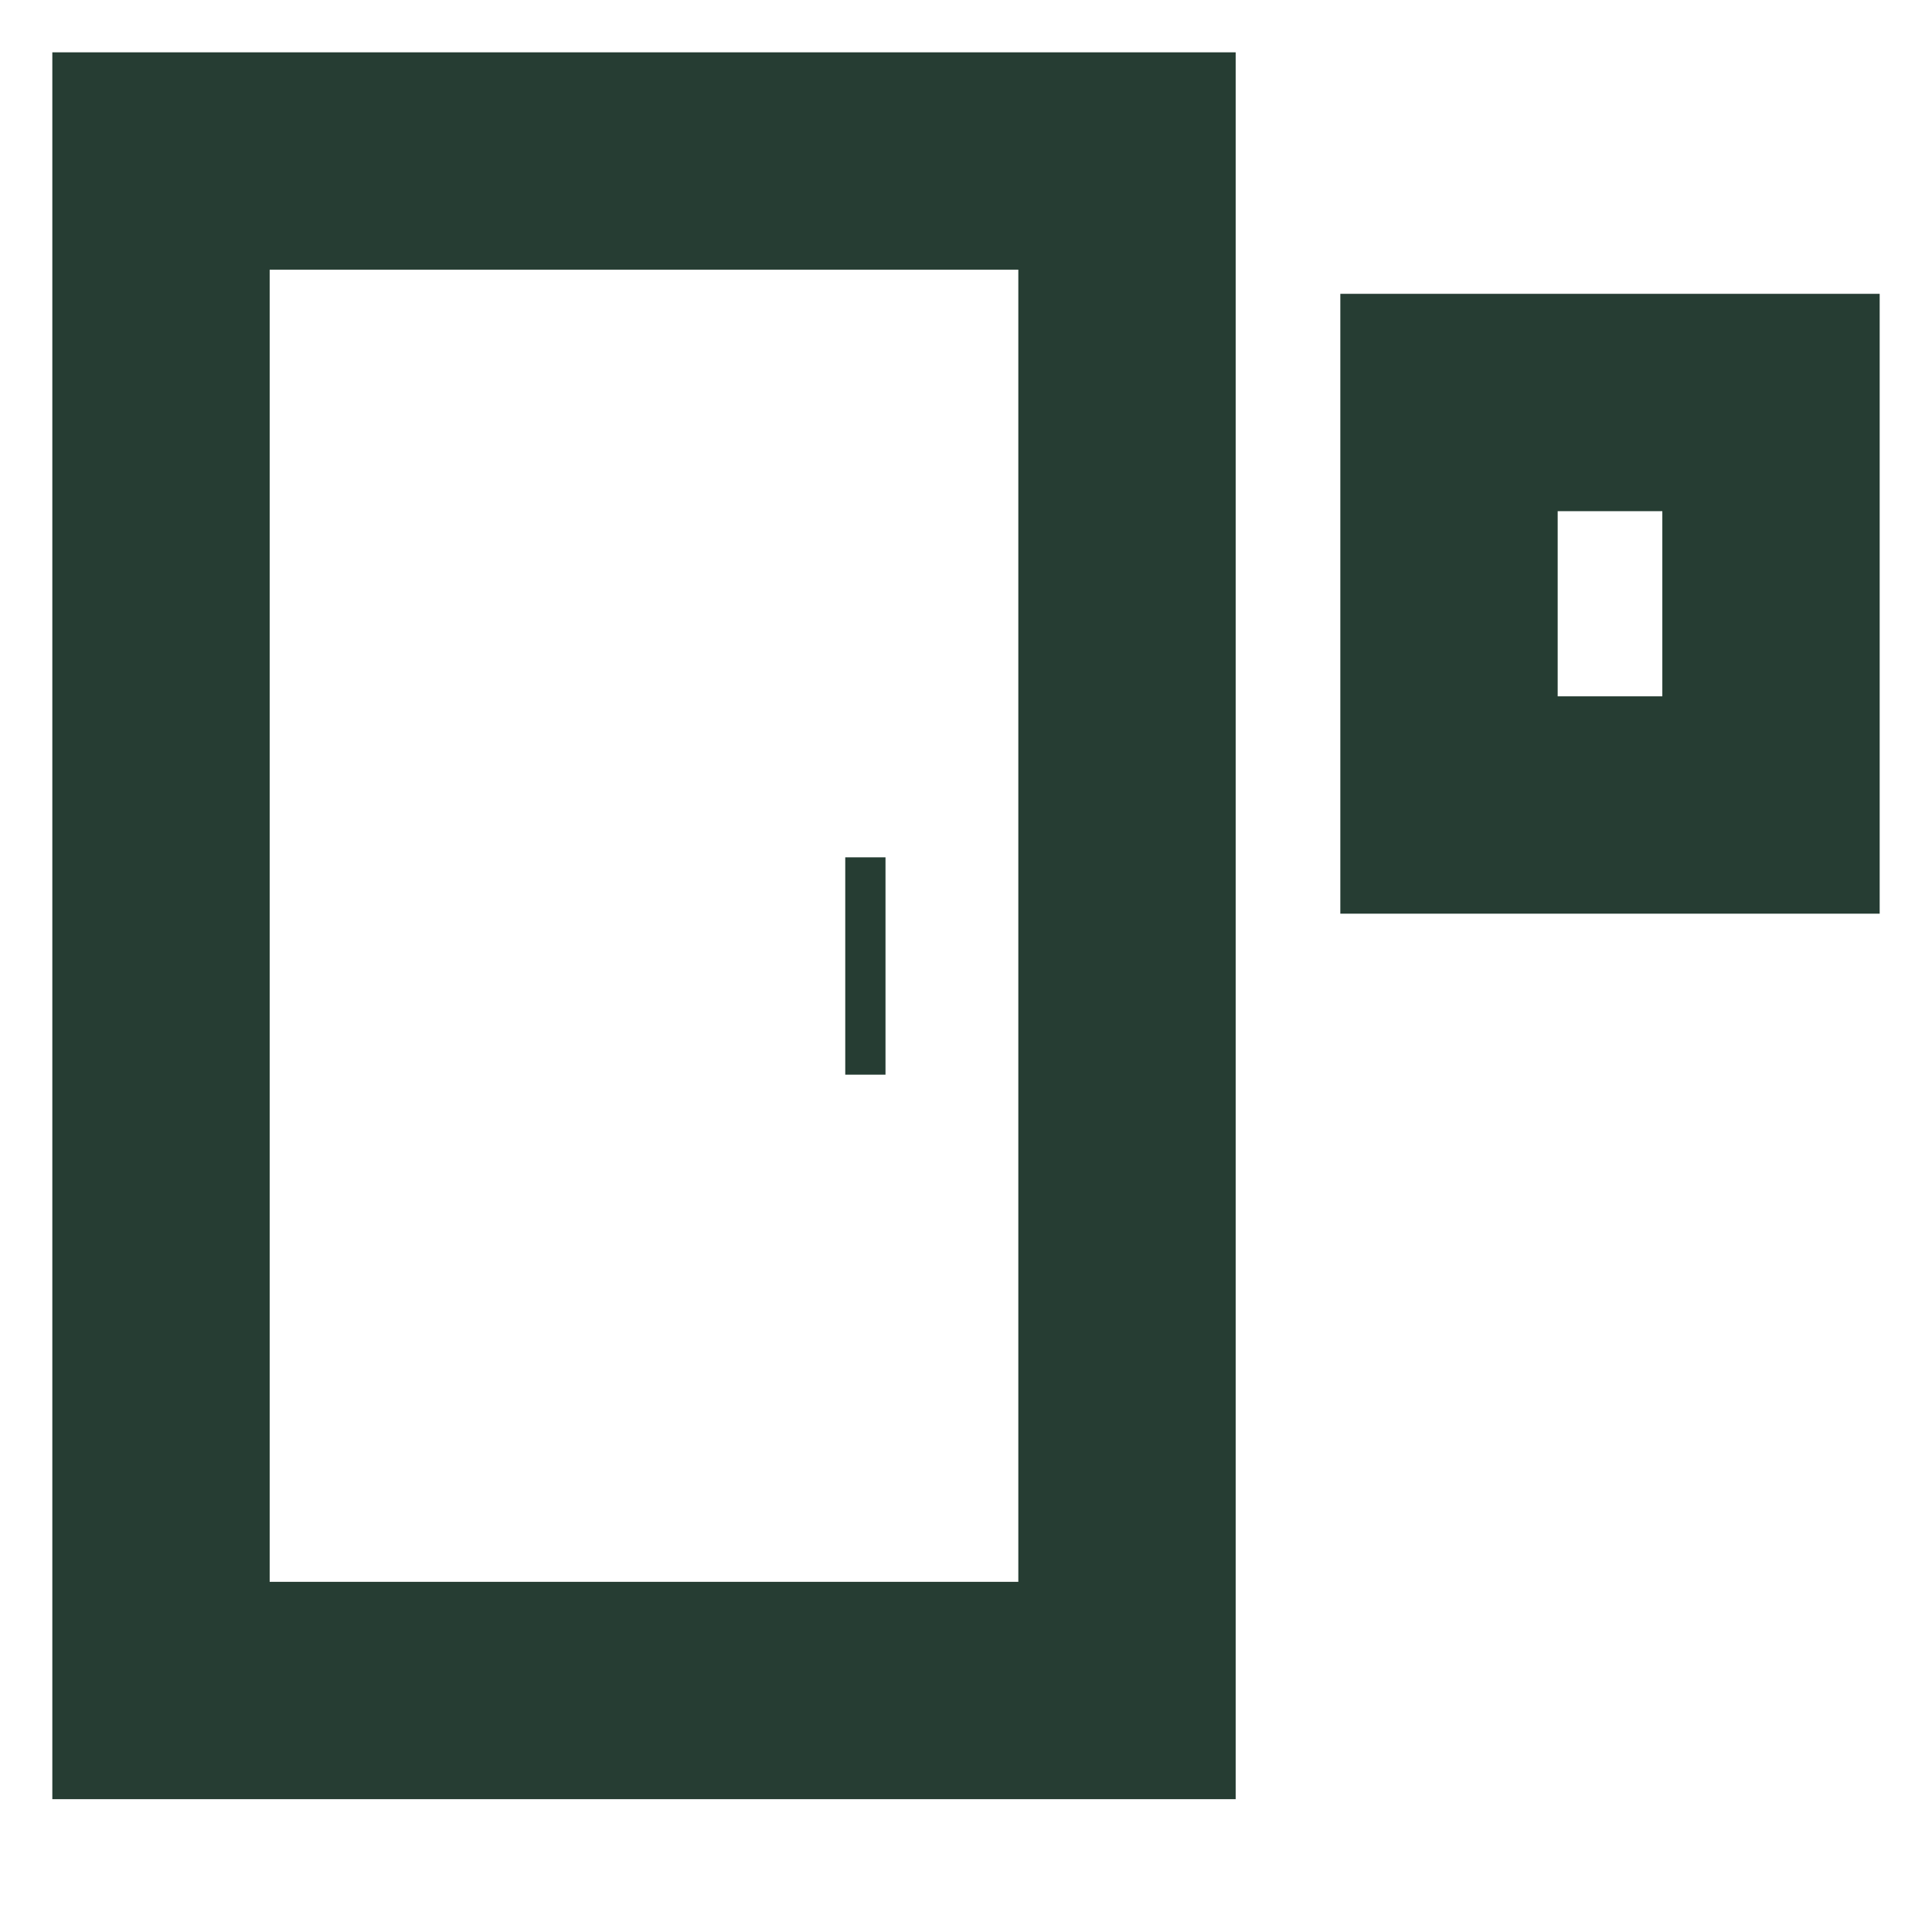
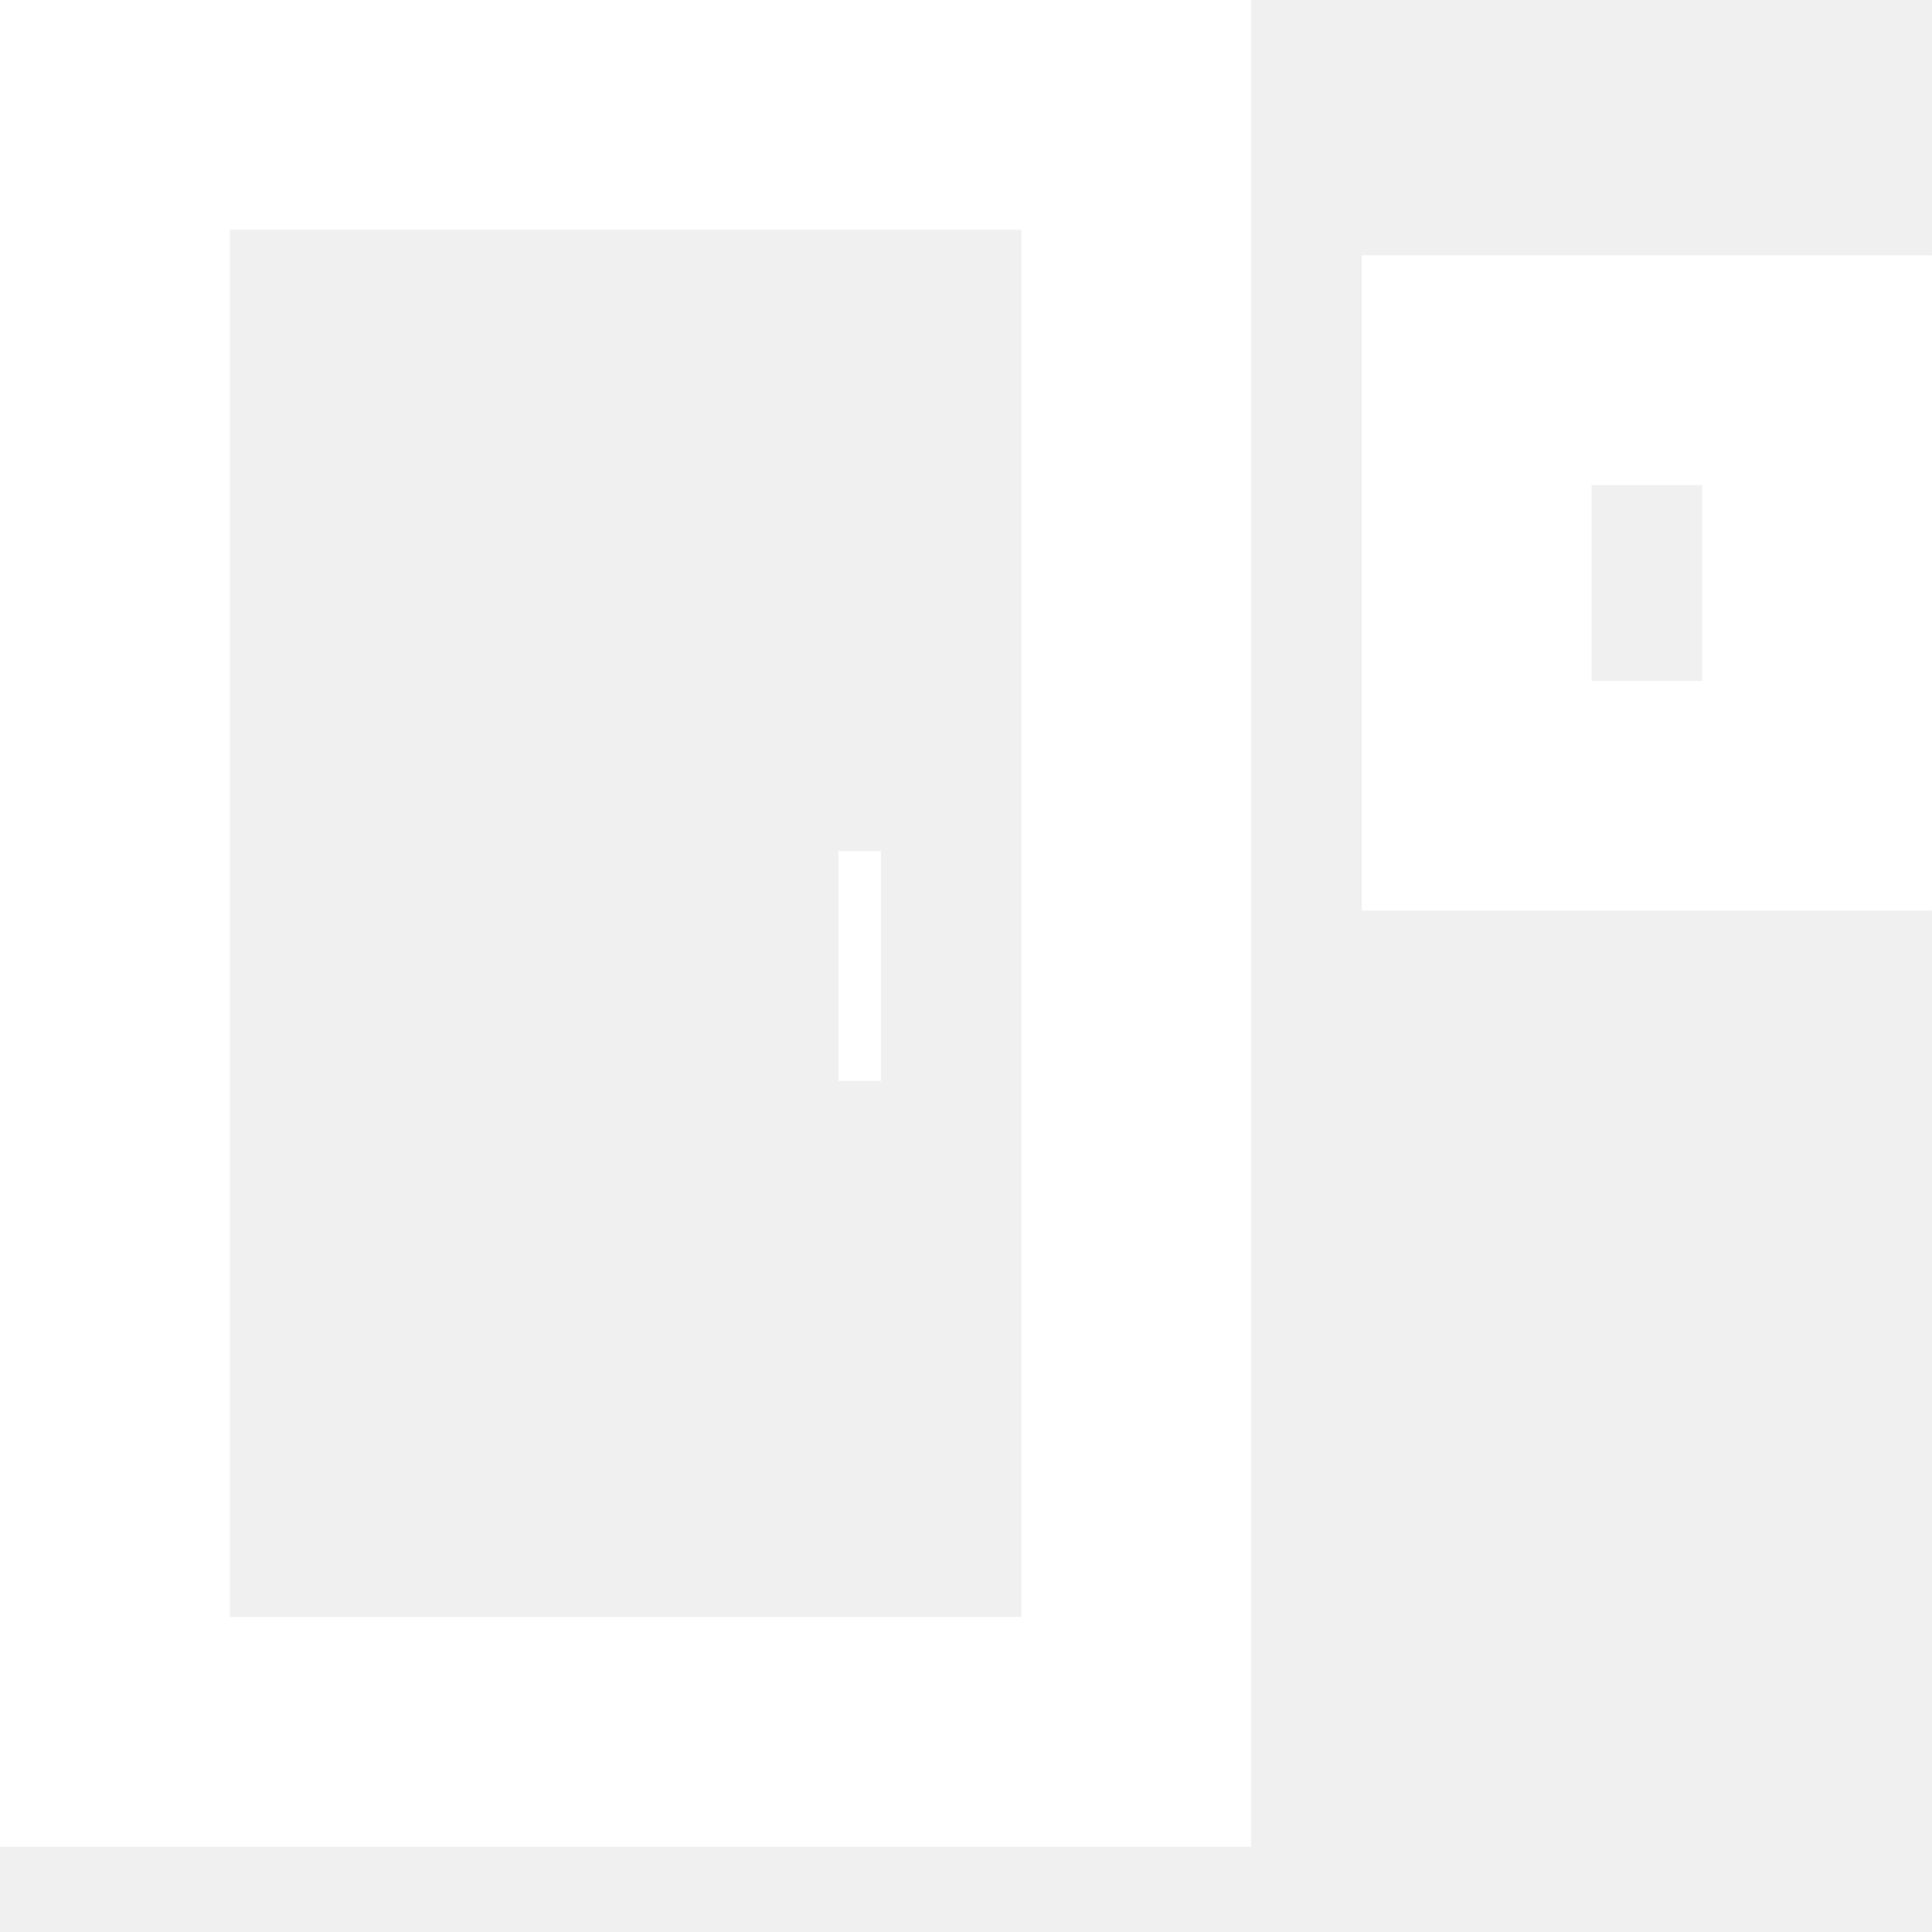
- <svg xmlns="http://www.w3.org/2000/svg" width="12" height="12" viewBox="0 0 12 12" fill="none">
-   <g clip-path="url(#clip0_61_15)">
-     <rect width="12" height="12" fill="white" />
-     <path d="M5.25 6H5.5M1 10.5V1H7V10.5H1ZM9 2.5H11V5H9V2.5Z" stroke-width="1.35" stroke="#263D33" />
-   </g>
-   <defs>
-     <clipPath id="clip0_61_15">
-       <rect width="12" height="12" fill="white" />
-     </clipPath>
-   </defs>
+ <svg xmlns="http://www.w3.org/2000/svg" width="16" height="16" viewBox="0 0 16 16" fill="none">
+   <path d="M6.943 8H7.295M0.952 14.343V0.951H9.41V14.343H0.952ZM12.229 3.066H15.048V6.59H12.229V3.066Z" stroke-width="1.903" stroke="white" />
</svg>
